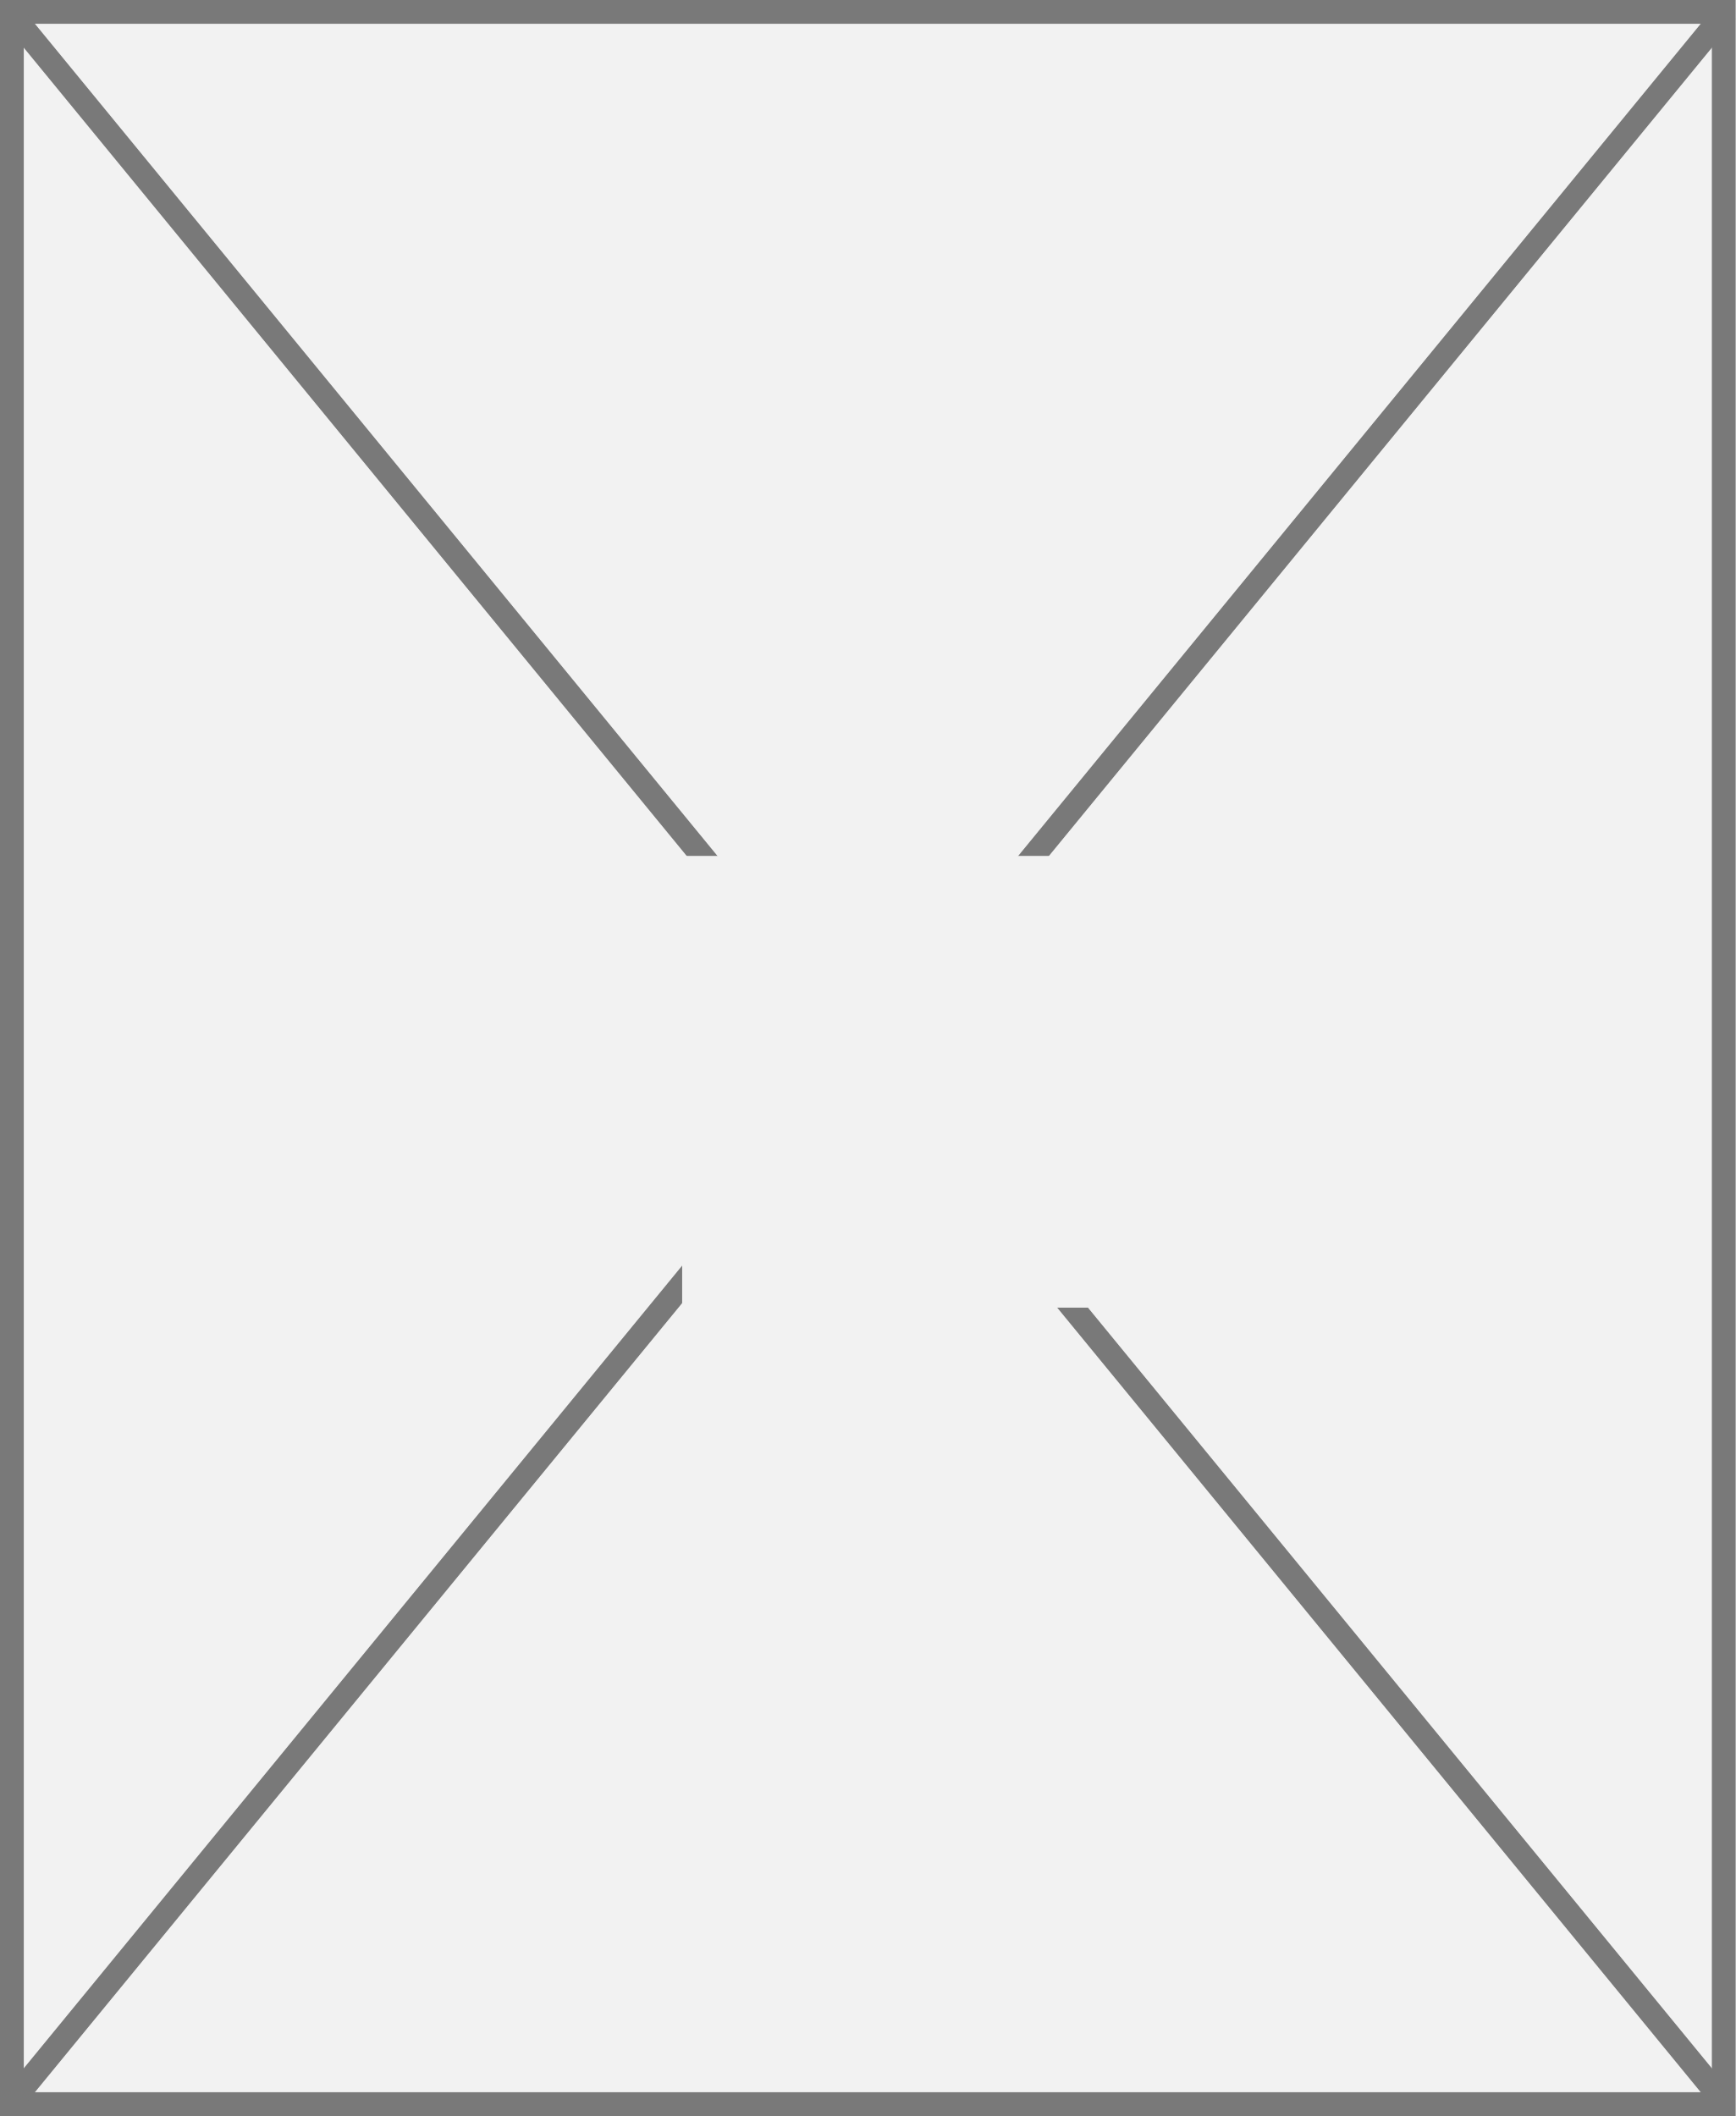
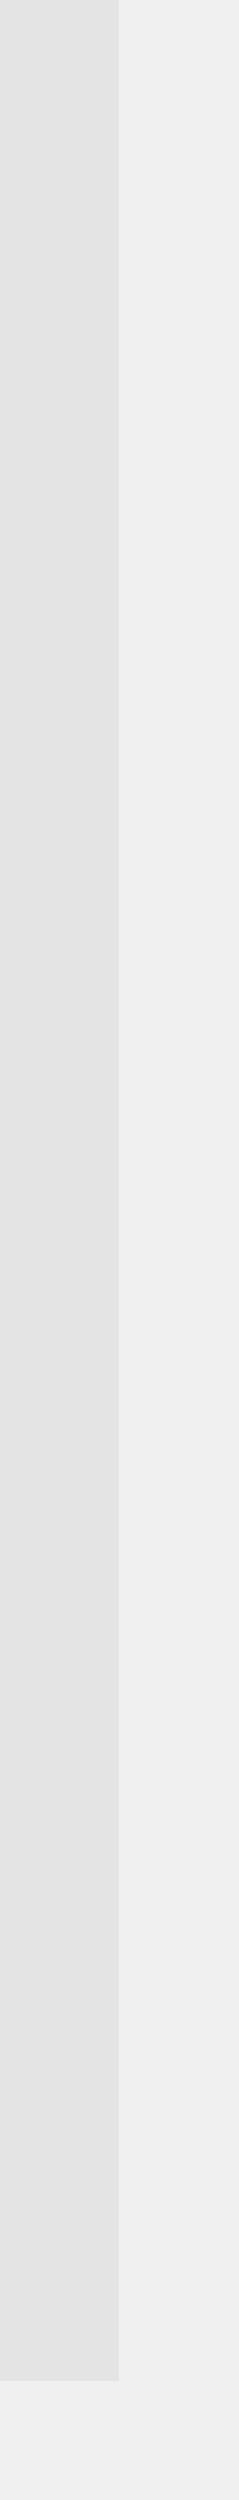
- <svg xmlns="http://www.w3.org/2000/svg" version="1.1" width="73px" height="89px">
-   <defs>
-     <mask fill="white" id="clip583">
-       <path d="M 85.691 473  L 103.309 473  L 103.309 492  L 85.691 492  Z M 57 437  L 130 437  L 130 526  L 57 526  Z " fill-rule="evenodd" />
-     </mask>
-   </defs>
-   <g transform="matrix(1 0 0 1 -57 -437 )">
-     <path d="M 57.5 437.5  L 129.5 437.5  L 129.5 525.5  L 57.5 525.5  L 57.5 437.5  Z " fill-rule="nonzero" fill="#f2f2f2" stroke="none" />
-     <path d="M 57.5 437.5  L 129.5 437.5  L 129.5 525.5  L 57.5 525.5  L 57.5 437.5  Z " stroke-width="1" stroke="#797979" fill="none" />
-     <path d="M 57.387 437.471  L 129.613 525.529  M 129.613 437.471  L 57.387 525.529  " stroke-width="1" stroke="#797979" fill="none" mask="url(#clip583)" />
+ <svg xmlns="http://www.w3.org/2000/svg" version="1.1" width="2px" height="21px">
+   <g transform="matrix(1 0 0 1 -330 -54 )">
+     <path d="M 330.5 54  L 330.5 74  " stroke-width="1" stroke="#e4e4e4" fill="none" />
  </g>
</svg>
